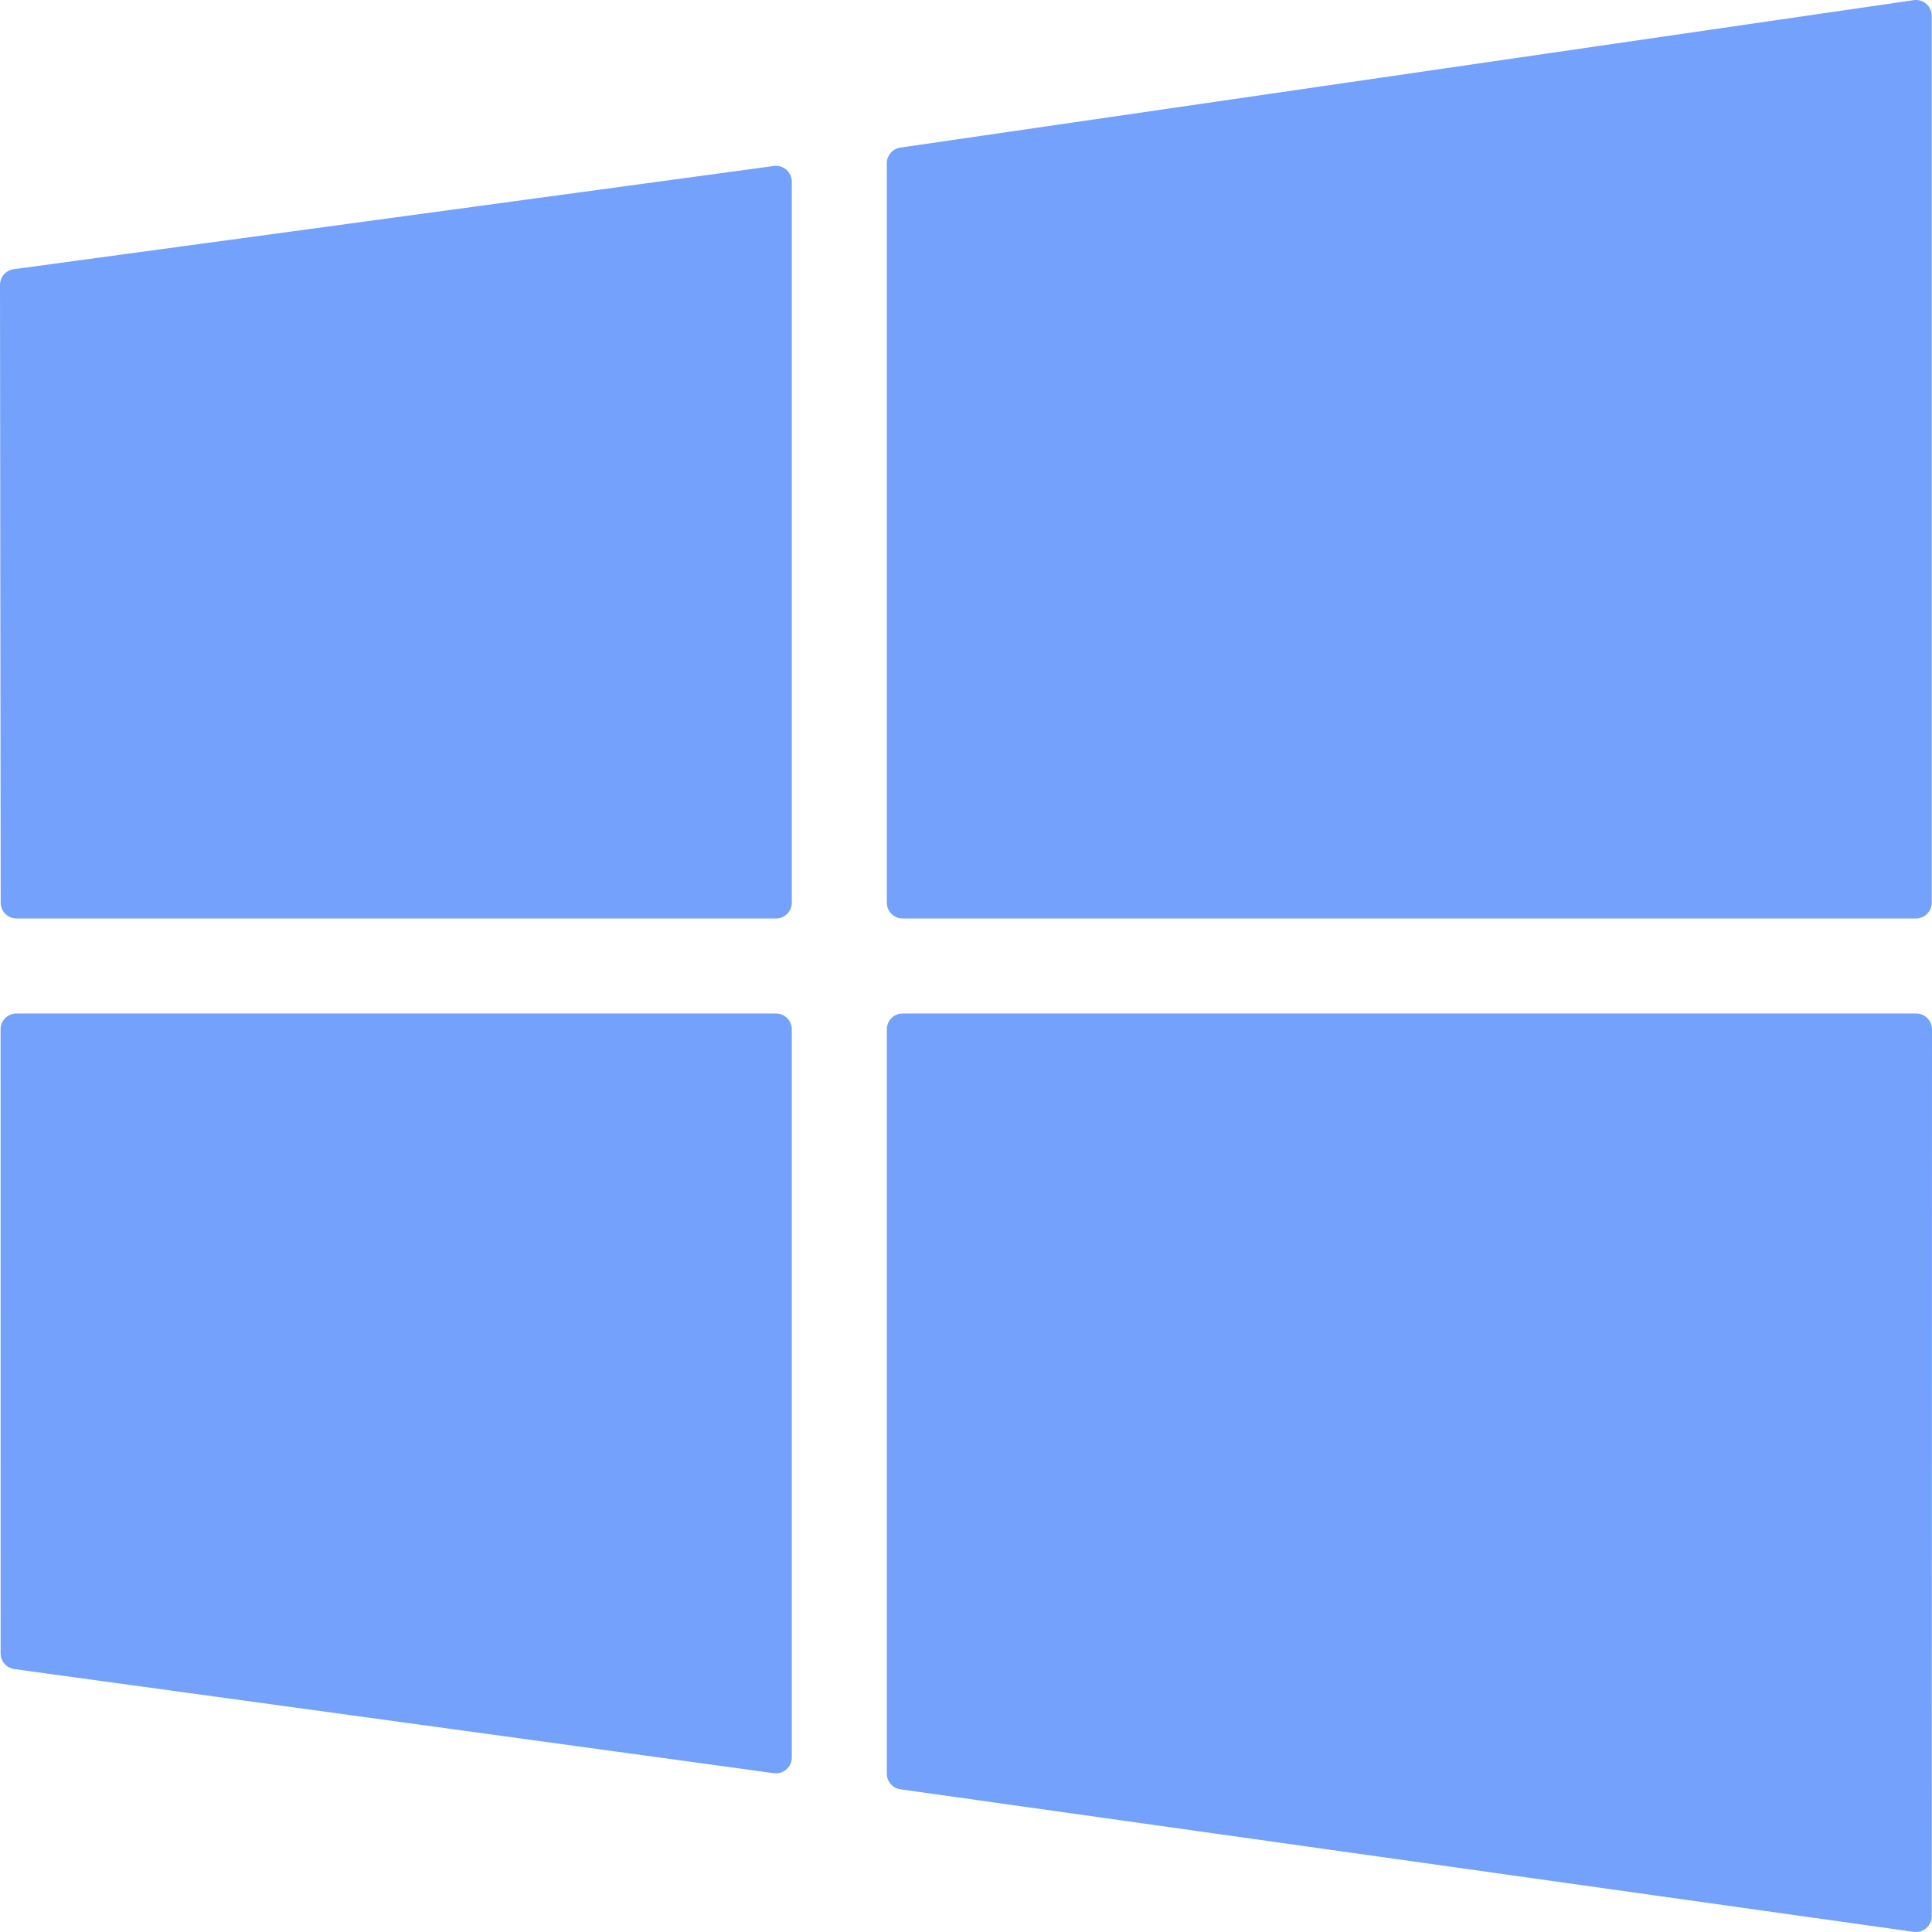
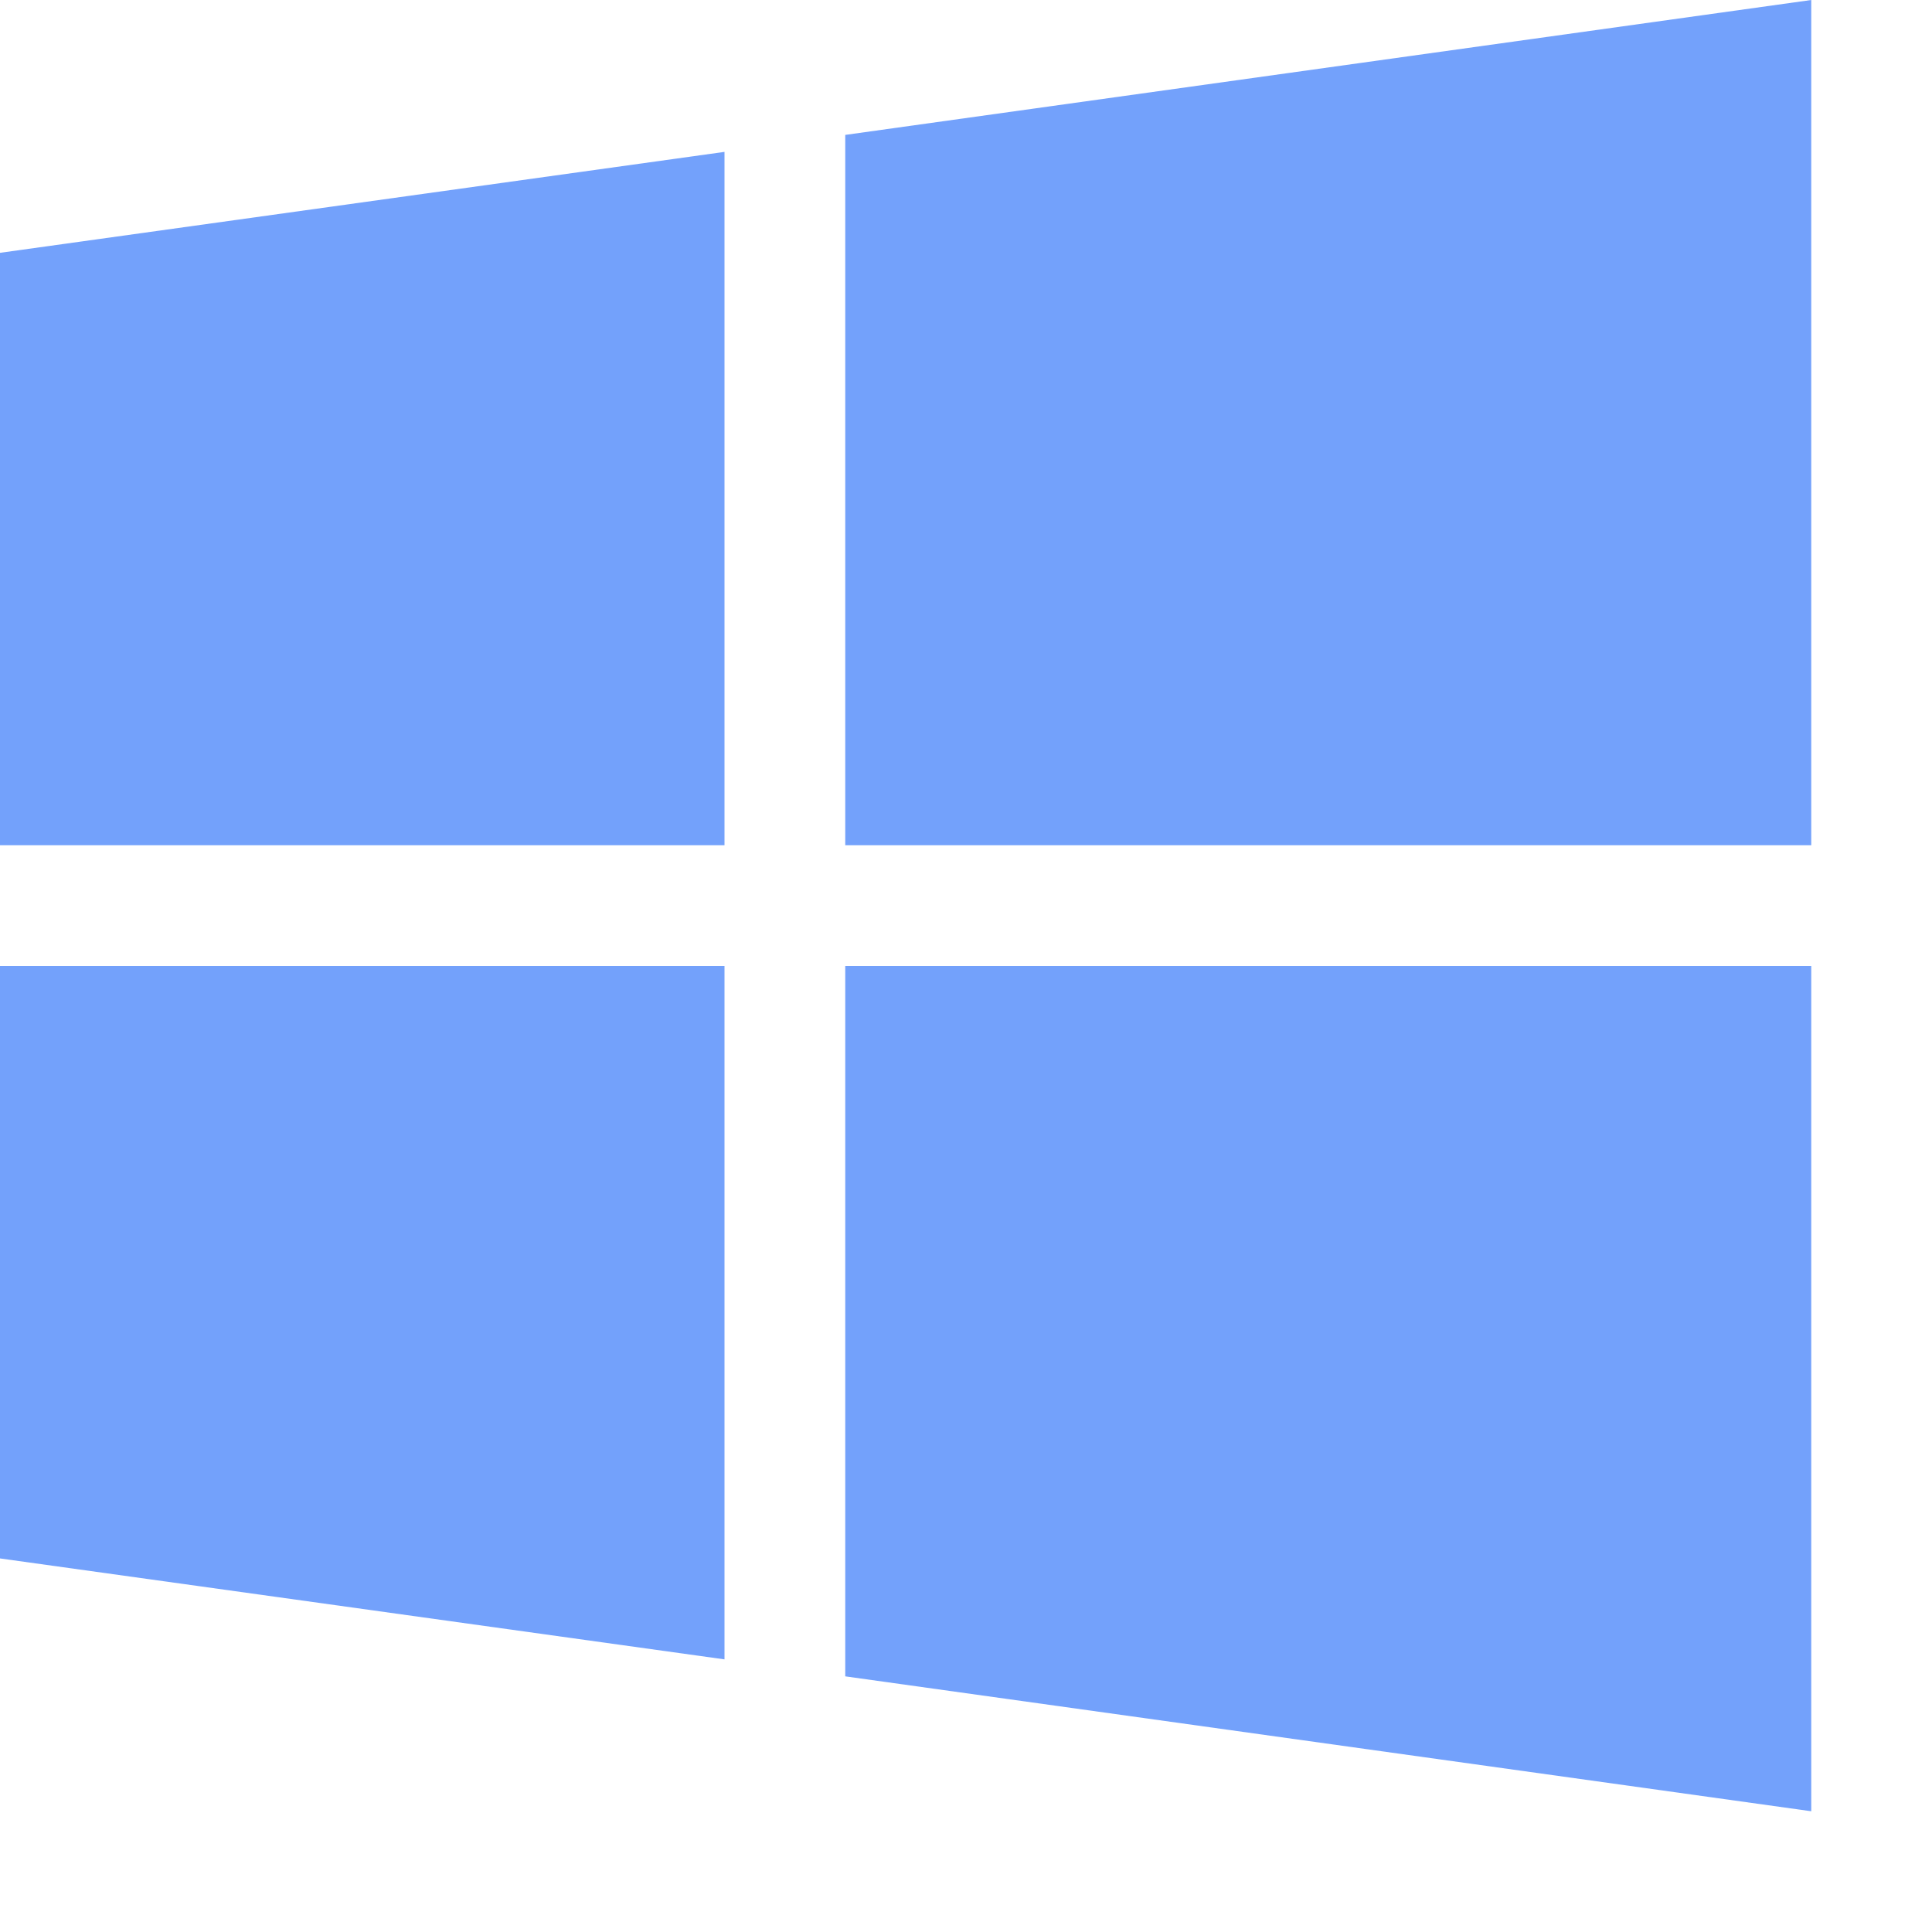
- <svg xmlns="http://www.w3.org/2000/svg" version="1.1" id="Layer_1" x="0px" y="0px" viewBox="0 0 512 512" style="enable-background:new 0 0 512 512;" xml:space="preserve">
-   <g>
-     <path style="fill:#73A1FB;" d="M235.015,43.268v195.943c0,2.318,1.878,4.197,4.197,4.197h268.525c2.318,0,4.197-1.878,4.197-4.197   V4.197c0-1.219-0.529-2.377-1.45-3.174c-0.92-0.797-2.14-1.153-3.351-0.979L238.607,39.115   C236.544,39.416,235.015,41.185,235.015,43.268z" />
-     <path style="fill:#73A1FB;" d="M205.641,469.945c1.009,0,1.991-0.363,2.76-1.034c0.913-0.797,1.437-1.951,1.437-3.163V272.787   c0-2.318-1.878-4.197-4.197-4.197H4.351c-1.113,0-2.181,0.443-2.968,1.229c-0.787,0.787-1.229,1.855-1.229,2.968l0.01,165.376   c0,2.097,1.549,3.874,3.626,4.16l201.28,27.588C205.26,469.932,205.451,469.945,205.641,469.945z" />
-     <path style="fill:#73A1FB;" d="M4.38,243.408h201.261c2.318,0,4.197-1.878,4.197-4.197V48.146c0-1.212-0.524-2.364-1.435-3.161   c-0.912-0.797-2.117-1.163-3.325-0.997L3.633,71.344C1.549,71.628-0.002,73.406,0,75.507l0.183,163.707   C0.186,241.531,2.065,243.408,4.38,243.408z" />
-     <path style="fill:#73A1FB;" d="M507.736,512c1.006,0,1.984-0.361,2.753-1.029c0.917-0.797,1.444-1.951,1.444-3.168L512,272.787   c0-1.111-0.441-2.181-1.229-2.968c-0.787-0.787-1.855-1.229-2.968-1.229H239.211c-2.318,0-4.197,1.878-4.197,4.197v197.239   c0,2.092,1.541,3.864,3.611,4.156L507.15,511.96C507.347,511.987,507.541,512,507.736,512z" />
-   </g>
-   <g>
- </g>
-   <g>
- </g>
-   <g>
- </g>
-   <g>
- </g>
-   <g>
- </g>
-   <g>
- </g>
-   <g>
- </g>
-   <g>
- </g>
-   <g>
- </g>
-   <g>
- </g>
-   <g>
- </g>
-   <g>
- </g>
-   <g>
- </g>
-   <g>
- </g>
-   <g>
- </g>
+ <svg xmlns="http://www.w3.org/2000/svg" viewBox="0 0 2048 2048">
+   <path d="M0 268l768-107v735H0V268zM1920 0v896H896V143L1920 0zM896 1024h1024v896L896 1777v-753zm-896 0h768v735L0 1652v-628z" fill="#73A1FB" />
</svg>
